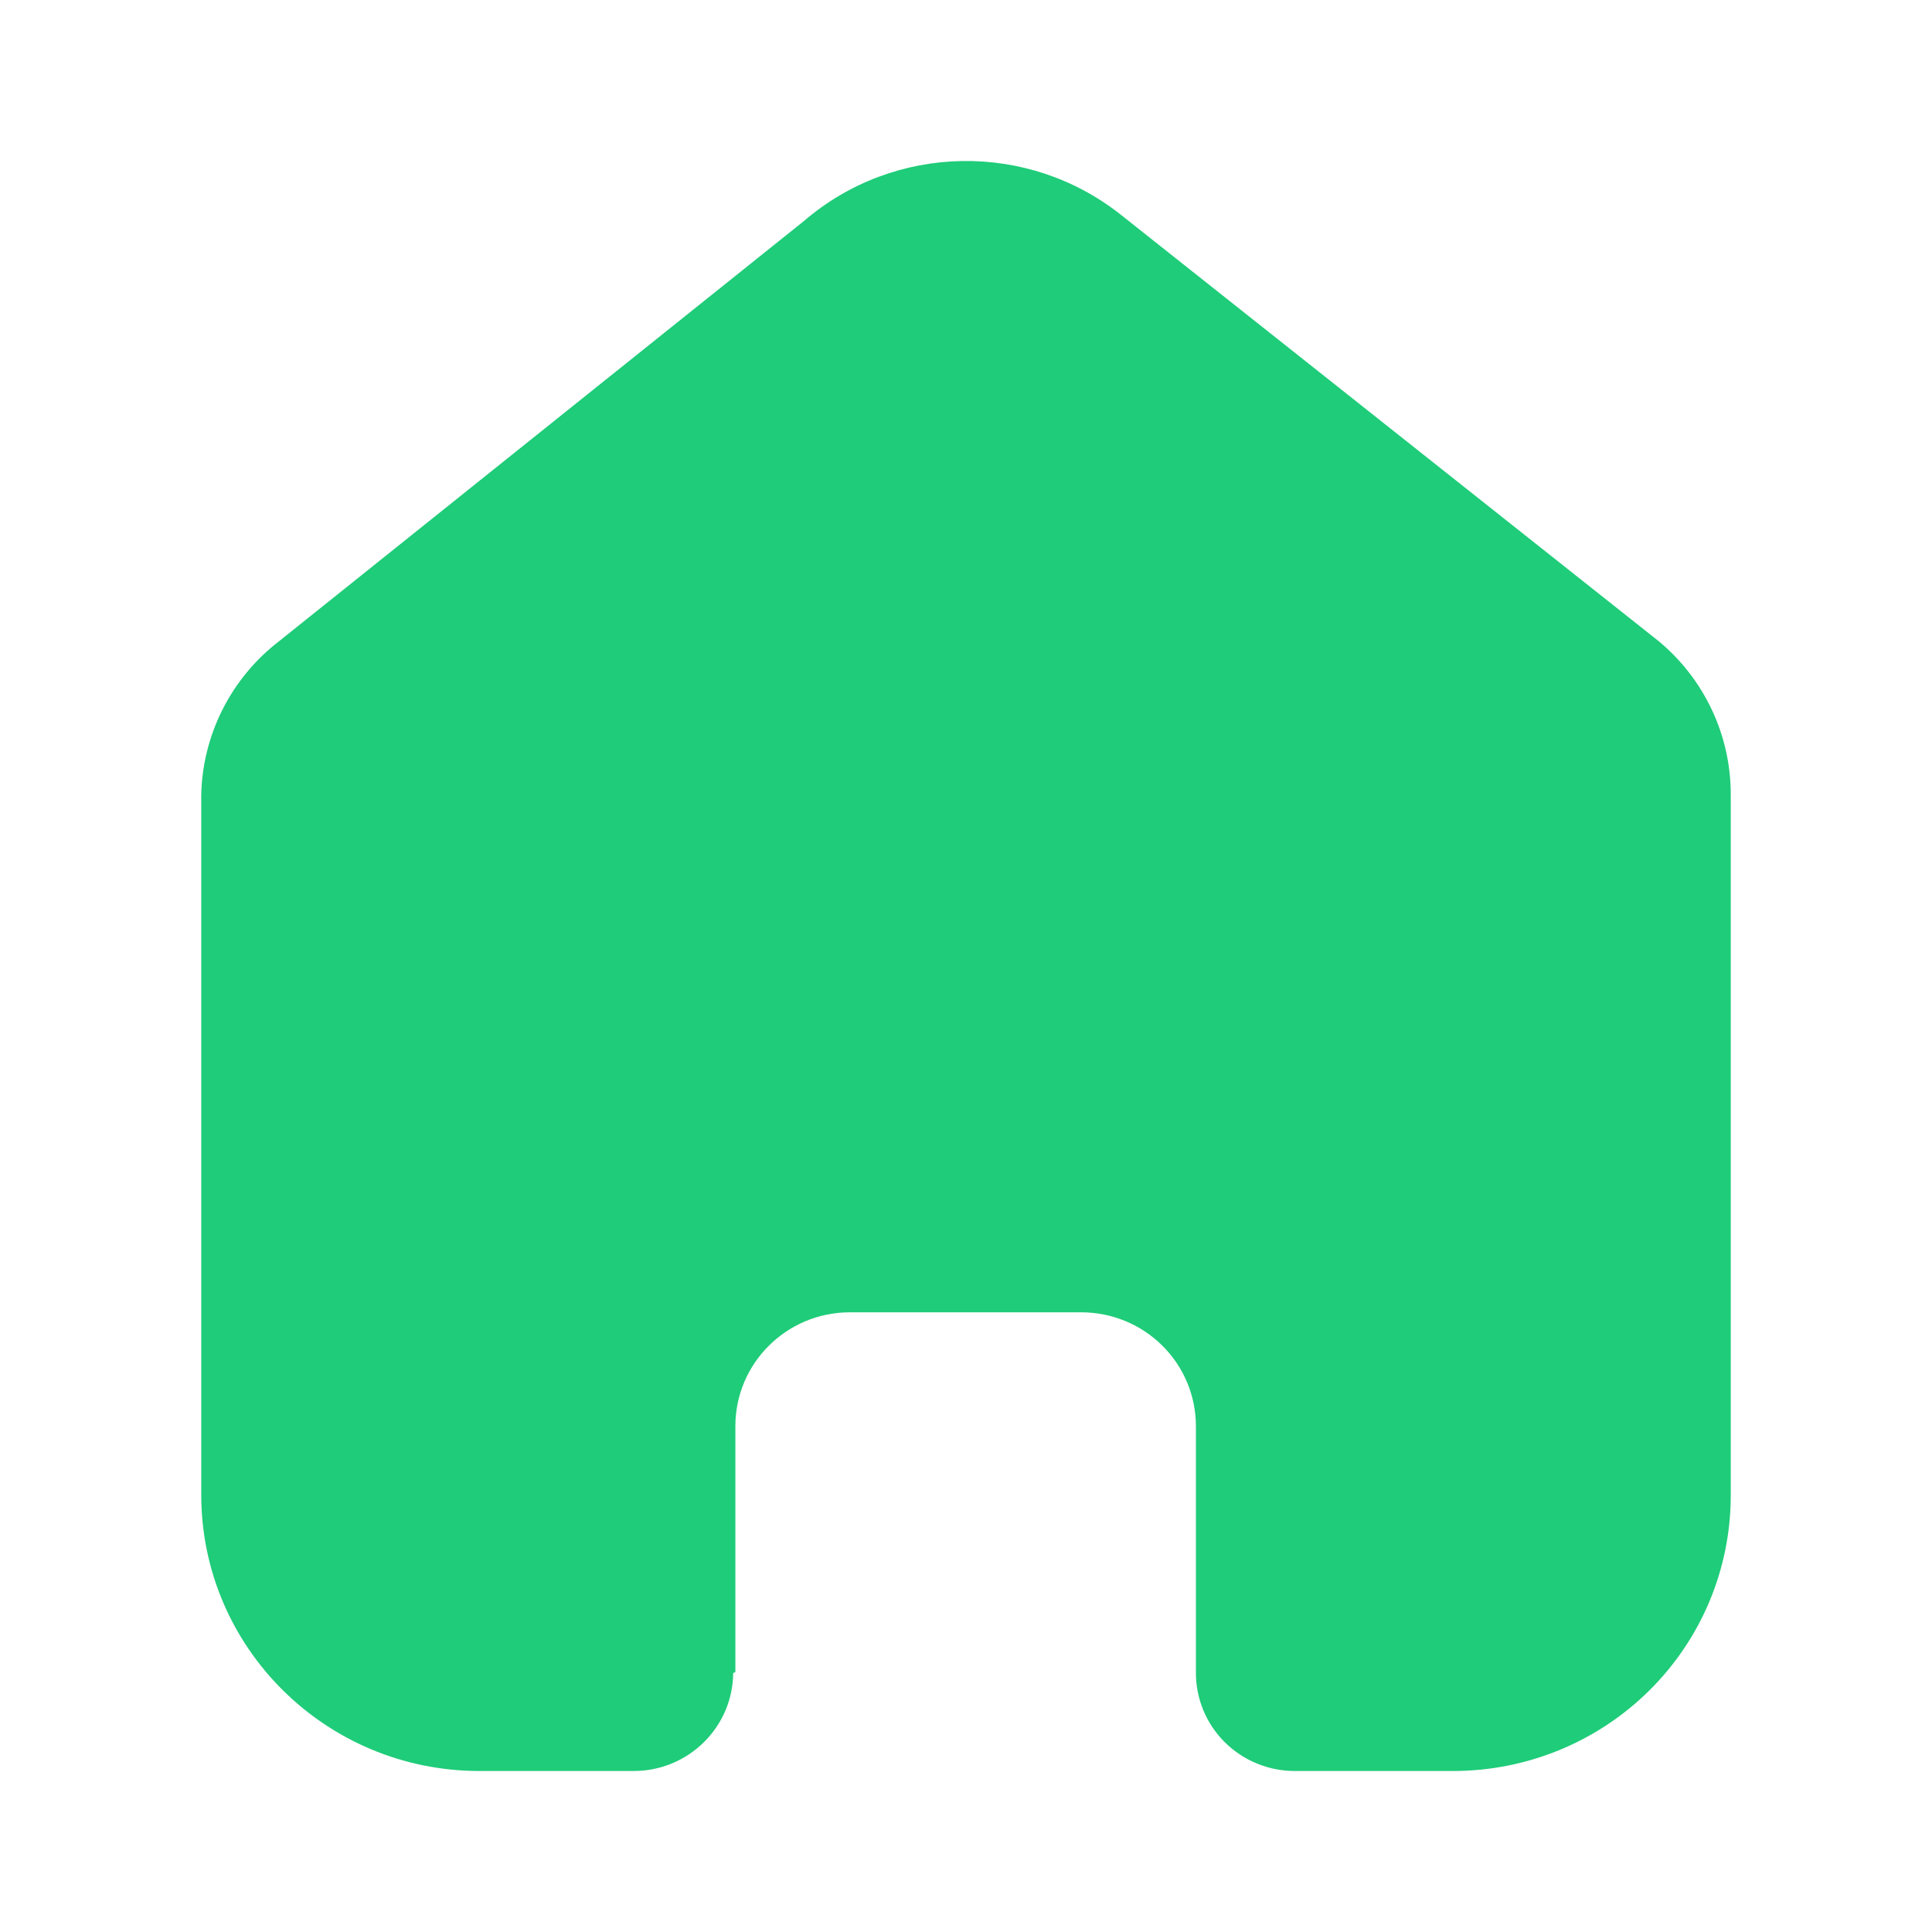
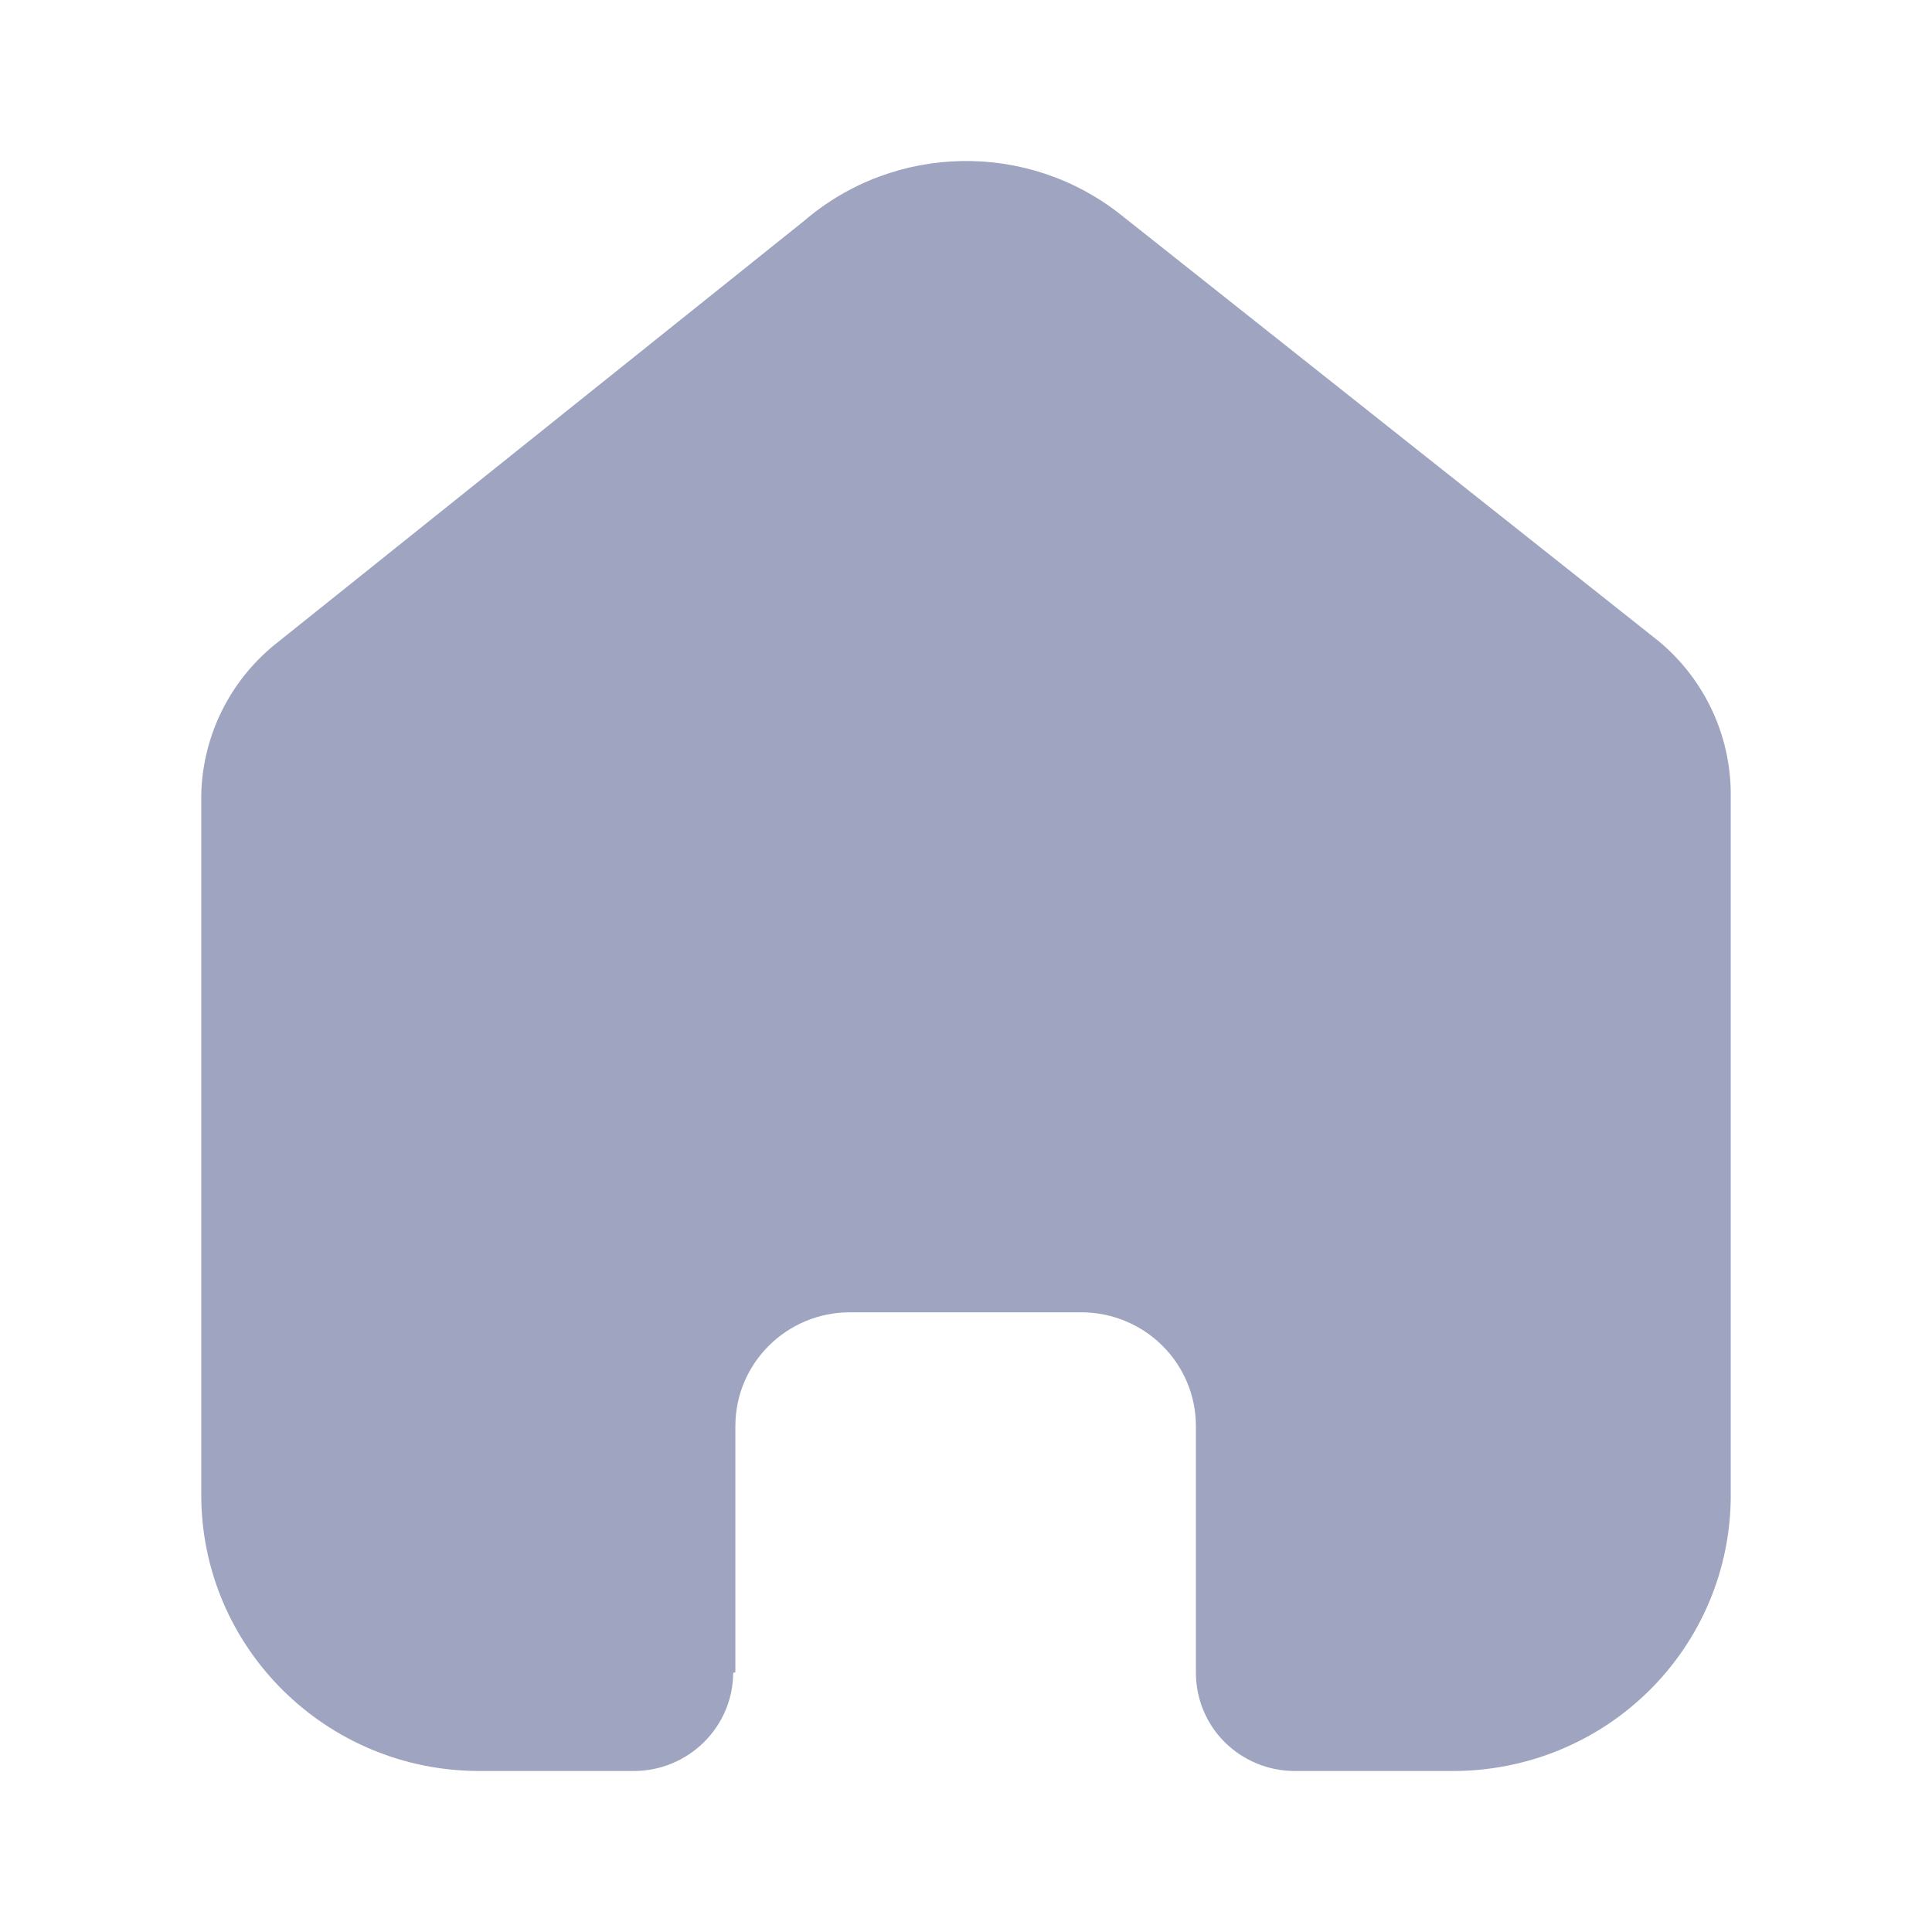
<svg xmlns="http://www.w3.org/2000/svg" width="24" height="24" viewBox="0 0 24 24" fill="none">
-   <path d="M9.135 20.773V17.716C9.135 16.935 9.772 16.302 10.558 16.302H13.433C13.81 16.302 14.172 16.451 14.439 16.716C14.706 16.981 14.856 17.341 14.856 17.716V20.773C14.854 21.098 14.982 21.41 15.212 21.64C15.443 21.87 15.756 22 16.083 22H18.044C18.96 22.002 19.839 21.643 20.487 21.001C21.136 20.359 21.5 19.487 21.5 18.578V9.867C21.5 9.132 21.172 8.436 20.605 7.965L13.934 2.676C12.774 1.749 11.111 1.778 9.985 2.747L3.467 7.965C2.873 8.422 2.518 9.121 2.5 9.867V18.569C2.5 20.464 4.047 22 5.956 22H7.872C8.551 22 9.103 21.456 9.108 20.782L9.135 20.773Z" fill="#1FCC79" />
+   <path d="M9.135 20.773V17.716C9.135 16.935 9.772 16.302 10.558 16.302H13.433C13.81 16.302 14.172 16.451 14.439 16.716C14.706 16.981 14.856 17.341 14.856 17.716V20.773C14.854 21.098 14.982 21.41 15.212 21.64C15.443 21.87 15.756 22 16.083 22H18.044C18.96 22.002 19.839 21.643 20.487 21.001C21.136 20.359 21.5 19.487 21.5 18.578V9.867C21.5 9.132 21.172 8.436 20.605 7.965L13.934 2.676C12.774 1.749 11.111 1.778 9.985 2.747L3.467 7.965C2.873 8.422 2.518 9.121 2.5 9.867V18.569C2.5 20.464 4.047 22 5.956 22H7.872C8.551 22 9.103 21.456 9.108 20.782L9.135 20.773Z" fill="#9FA5C0" />
</svg>
